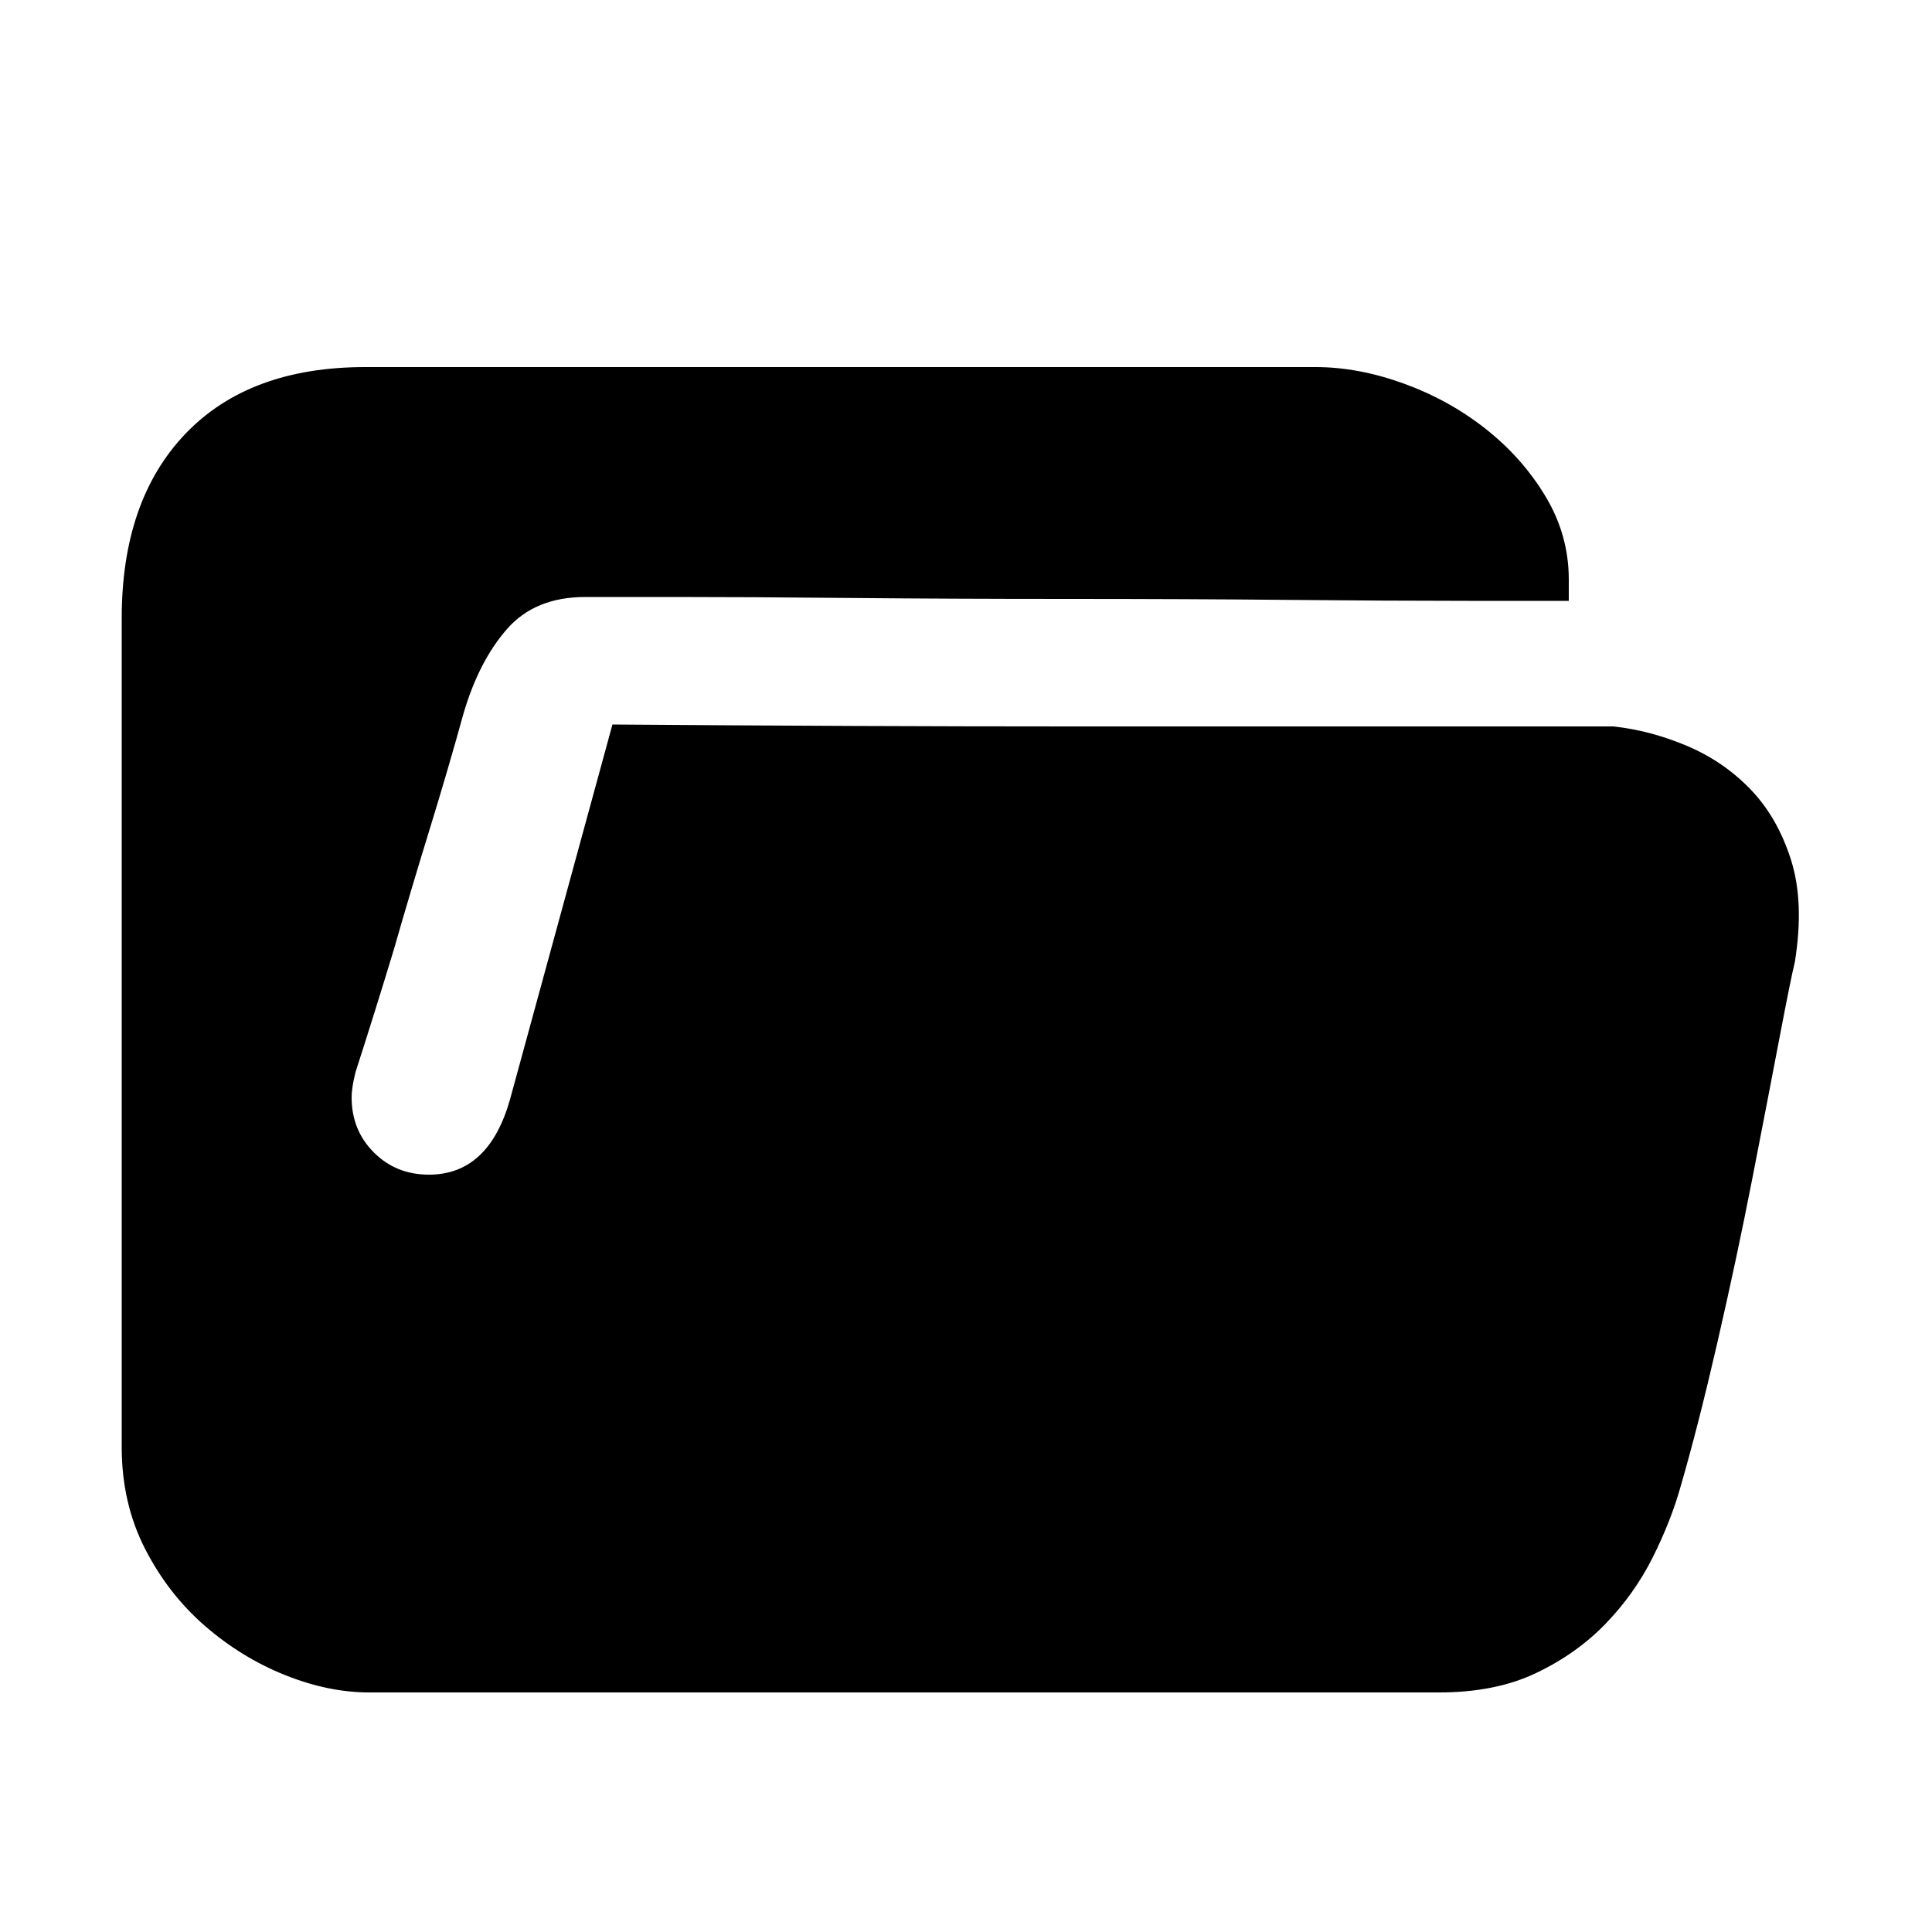
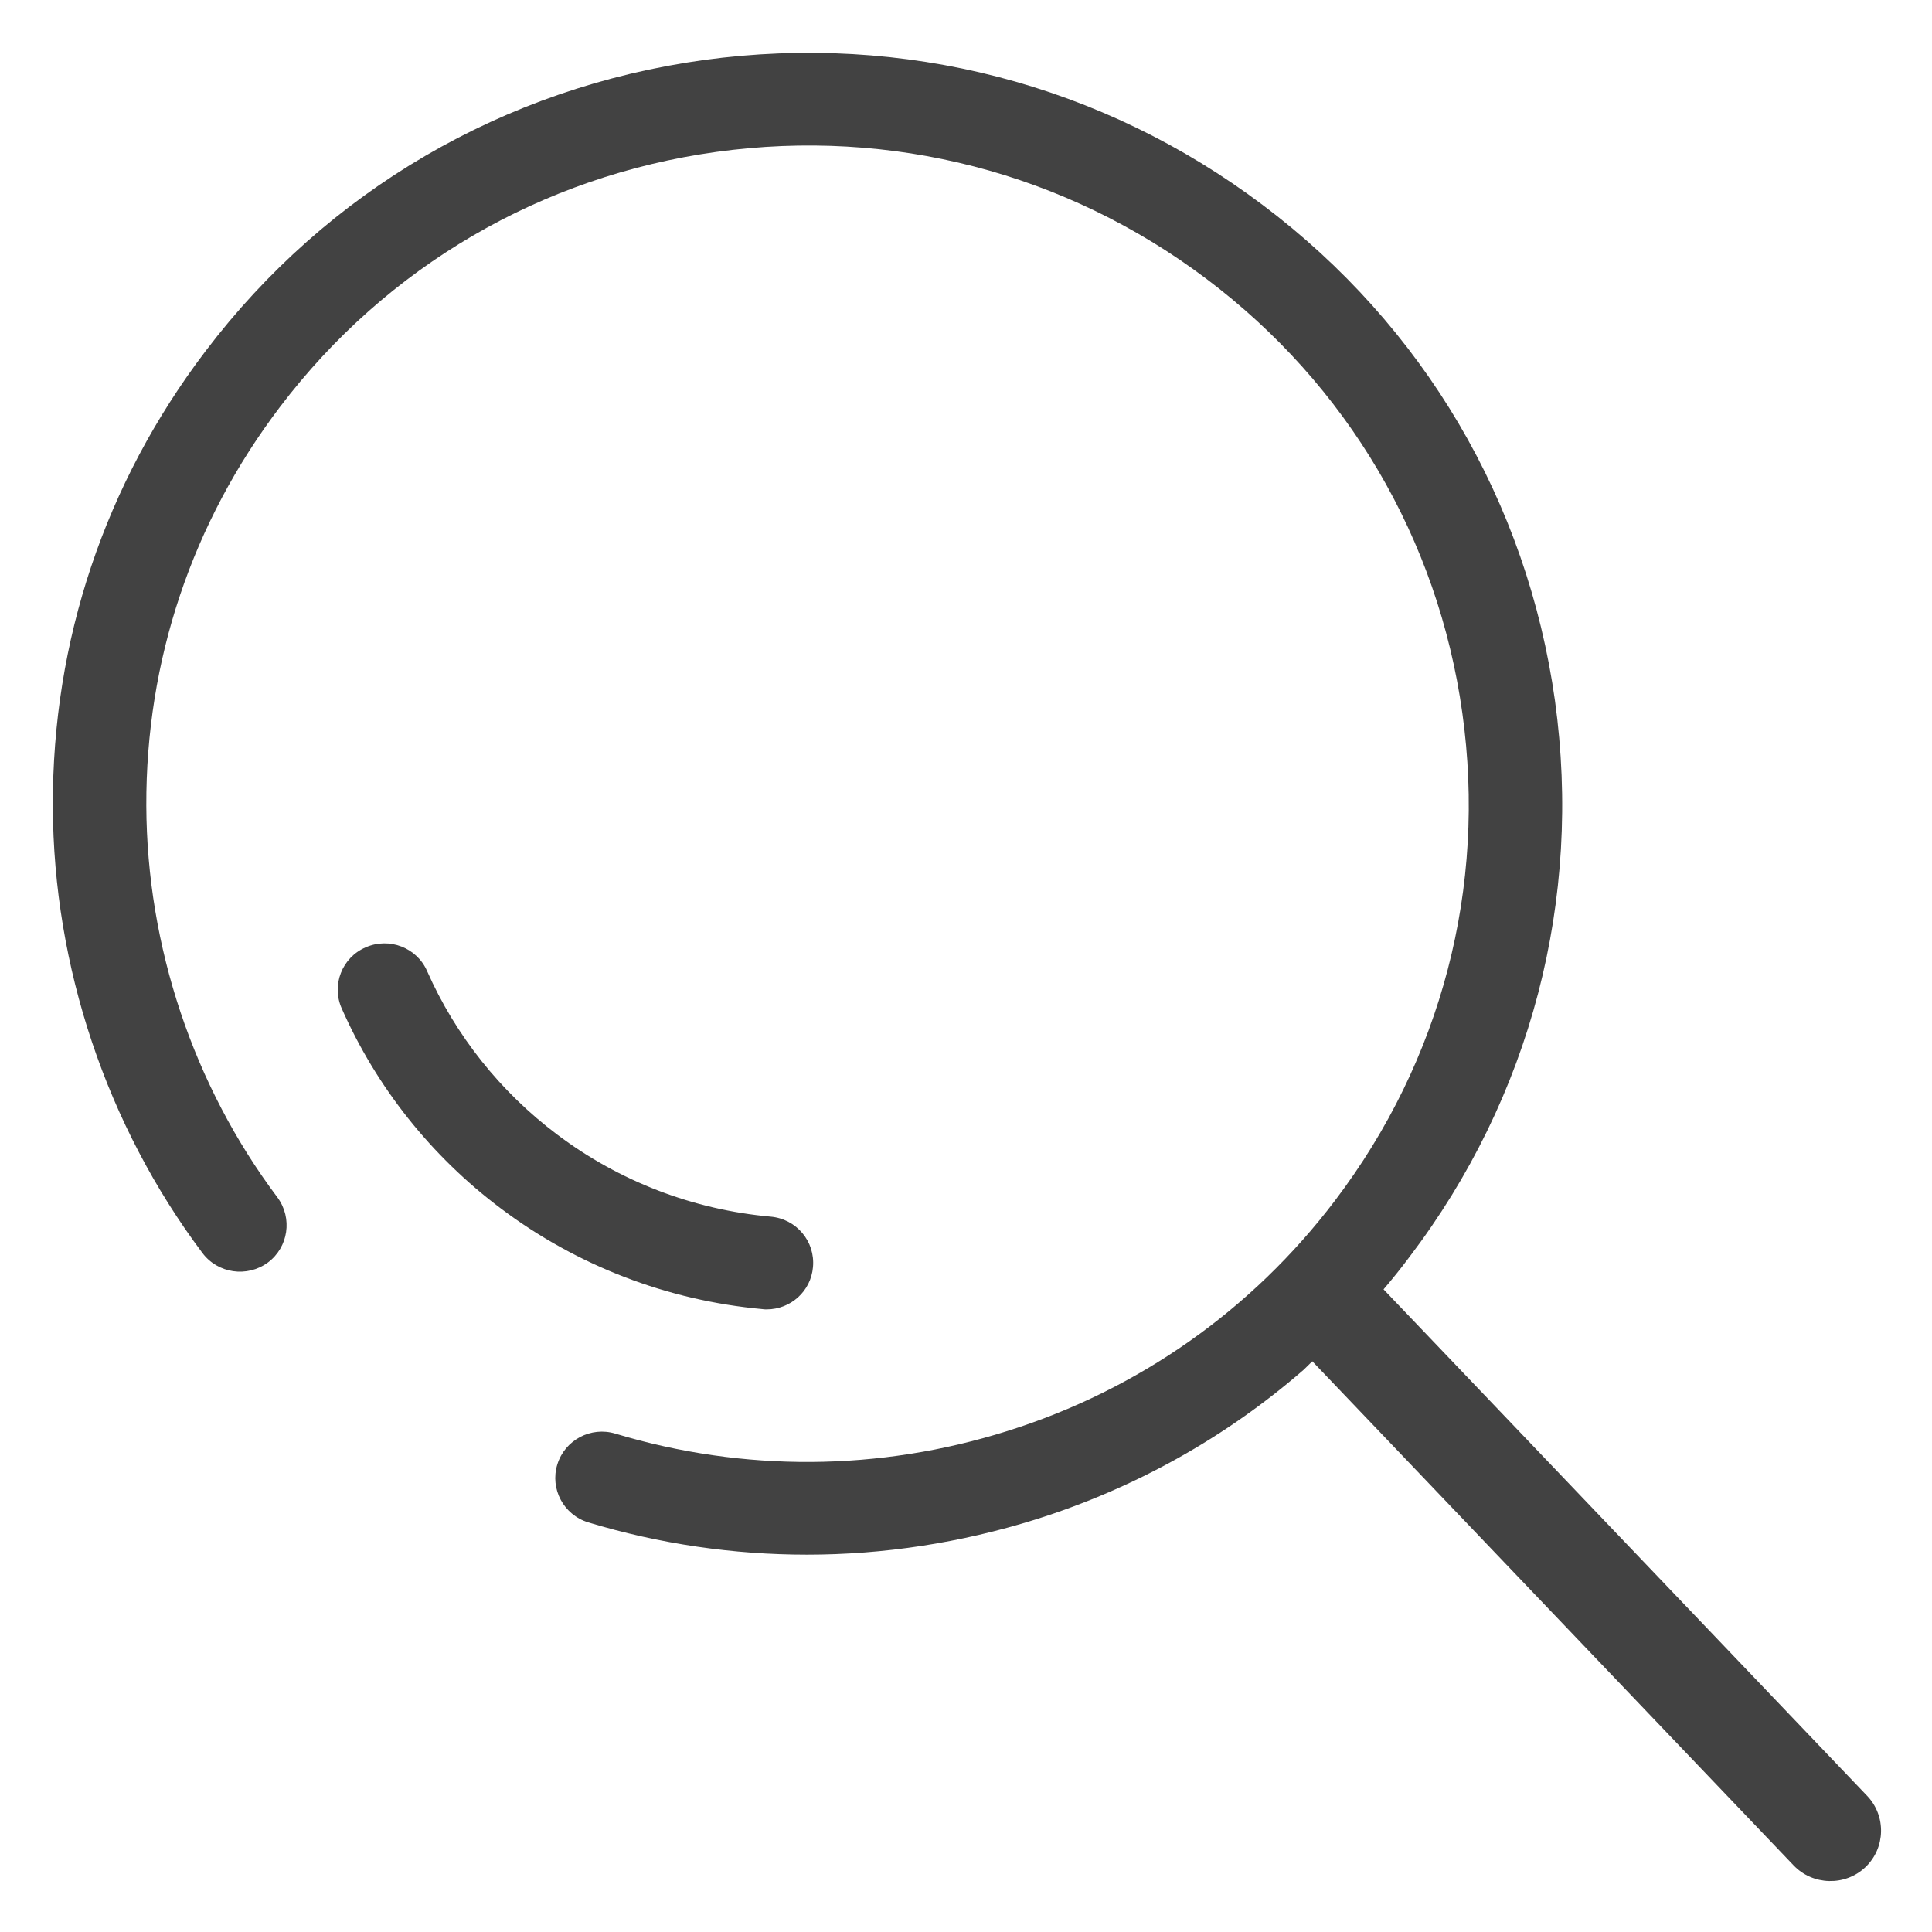
- <svg xmlns="http://www.w3.org/2000/svg" t="1717667312660" class="icon" viewBox="0 0 1024 1024" version="1.1" p-id="4341" width="43" height="43">
-   <path d="M855.04 385.024q19.456 2.048 38.912 10.24t33.792 23.04 21.504 37.376 2.048 54.272q-2.048 8.192-8.192 40.448t-14.336 74.24-18.432 86.528-19.456 76.288q-5.12 18.432-14.848 37.888t-25.088 35.328-36.864 26.112-51.2 10.24l-567.296 0q-21.504 0-44.544-9.216t-42.496-26.112-31.744-40.96-12.288-53.76l0-439.296q0-62.464 33.792-97.792t95.232-35.328l503.808 0q22.528 0 46.592 8.704t43.52 24.064 31.744 35.84 12.288 44.032l0 11.264-53.248 0q-40.96 0-95.744-0.512t-116.736-0.512-115.712-0.512-92.672-0.512l-47.104 0q-26.624 0-41.472 16.896t-23.04 44.544q-8.192 29.696-18.432 62.976t-18.432 61.952q-10.24 33.792-20.48 65.536-2.048 8.192-2.048 13.312 0 17.408 11.776 29.184t29.184 11.776q31.744 0 43.008-39.936l54.272-198.656q133.12 1.024 243.712 1.024l286.72 0z" p-id="4342" />
+ <svg xmlns="http://www.w3.org/2000/svg" t="1722999951942" class="icon" viewBox="0 0 1024 1024" version="1.1" p-id="9565" width="43" height="43">
+   <path d="M695.556 721.524l-4.543 4.443c-41.108 35.736-89.276 62.763-142.213 79.4C509.219 817.733 468.427 824 427.765 824c-39.116 0-78.064-5.651-115.969-17.104-13.038-3.972-20.396-17.719-16.41-30.682 3.986-13 17.807-20.311 30.827-16.339 67.968 20.443 139.755 19.995 207.704-1.398 69.496-21.823 129.641-64.125 173.655-122.15 56.457-74.346 80.392-166.131 67.503-258.346-12.871-92.4-61.04-174.076-135.769-230.274-74.692-56.197-166.893-80.015-259.56-67.202-92.798 12.833-174.866 60.786-231.323 135.15-46.64 61.383-71.172 134.517-70.874 211.492 0.298 74.495 24.997 148.263 69.496 207.5 8.12 11.005 5.83 26.43-5.067 34.525-11.045 8.076-26.542 5.8-34.682-5.055-50.758-67.65-78.995-151.769-79.293-236.671-0.317-87.794 27.604-171.167 80.988-241.41 64.429-84.902 158.157-139.57 264.012-154.23 105.854-14.493 211.094 12.683 296.217 76.807 85.31 64.125 140.22 157.44 154.954 262.803 14.566 105.345-12.74 210.093-77.17 294.846-4.389 5.898-8.984 11.589-13.693 17.123l256.317 268.457c10.199 10.677 9.751 27.7-0.951 37.837-10.74 10.136-27.838 9.688-38.018-0.97L695.556 721.523zM406.33 694c-0.764 0-1.547 0-2.312-0.15-50.18-4.568-98.088-22.899-138.464-53.276-36.853-27.637-66.007-64.28-84.443-106.107-5.517-12.364 0.15-27.021 12.75-32.373 12.434-5.483 27.179 0.168 32.548 12.68 15.043 34.033 38.828 63.963 68.915 86.564 33.013 24.877 72.177 39.832 113.15 43.506 13.682 1.23 23.655 13.128 22.424 26.722C429.817 684.378 419.08 694 406.33 694z" fill="#424242" p-id="9566" />
</svg>
